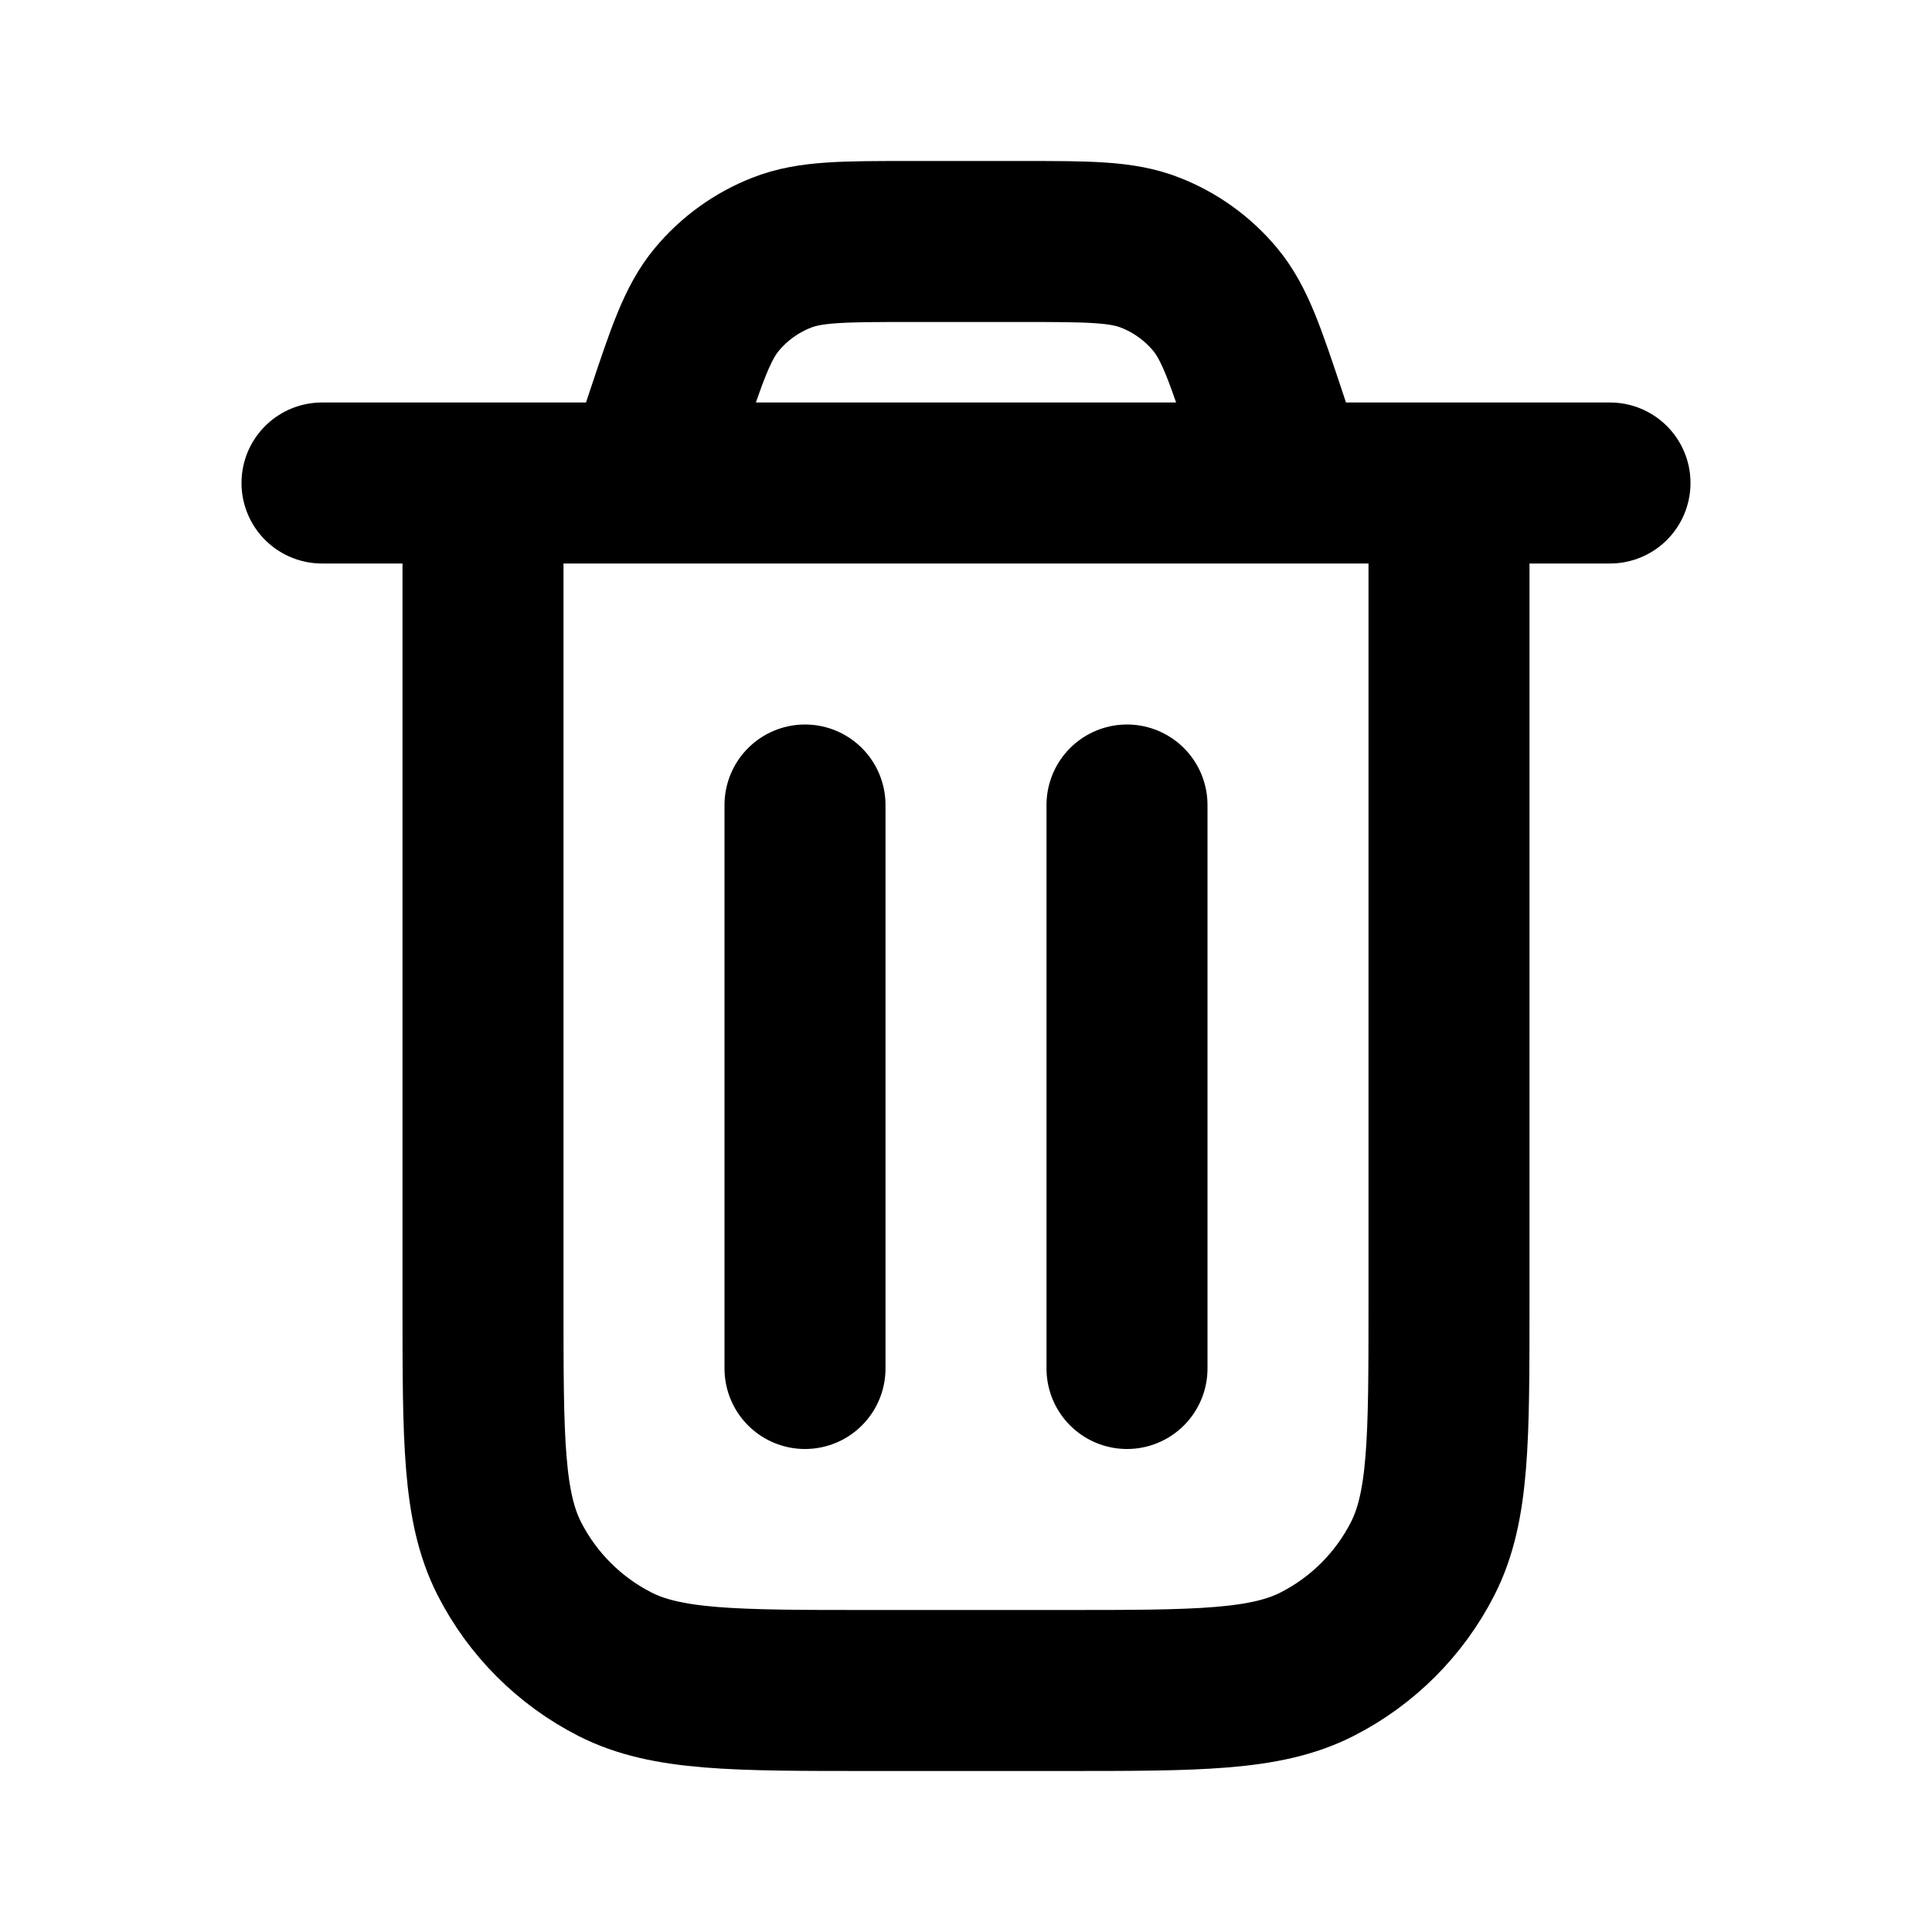
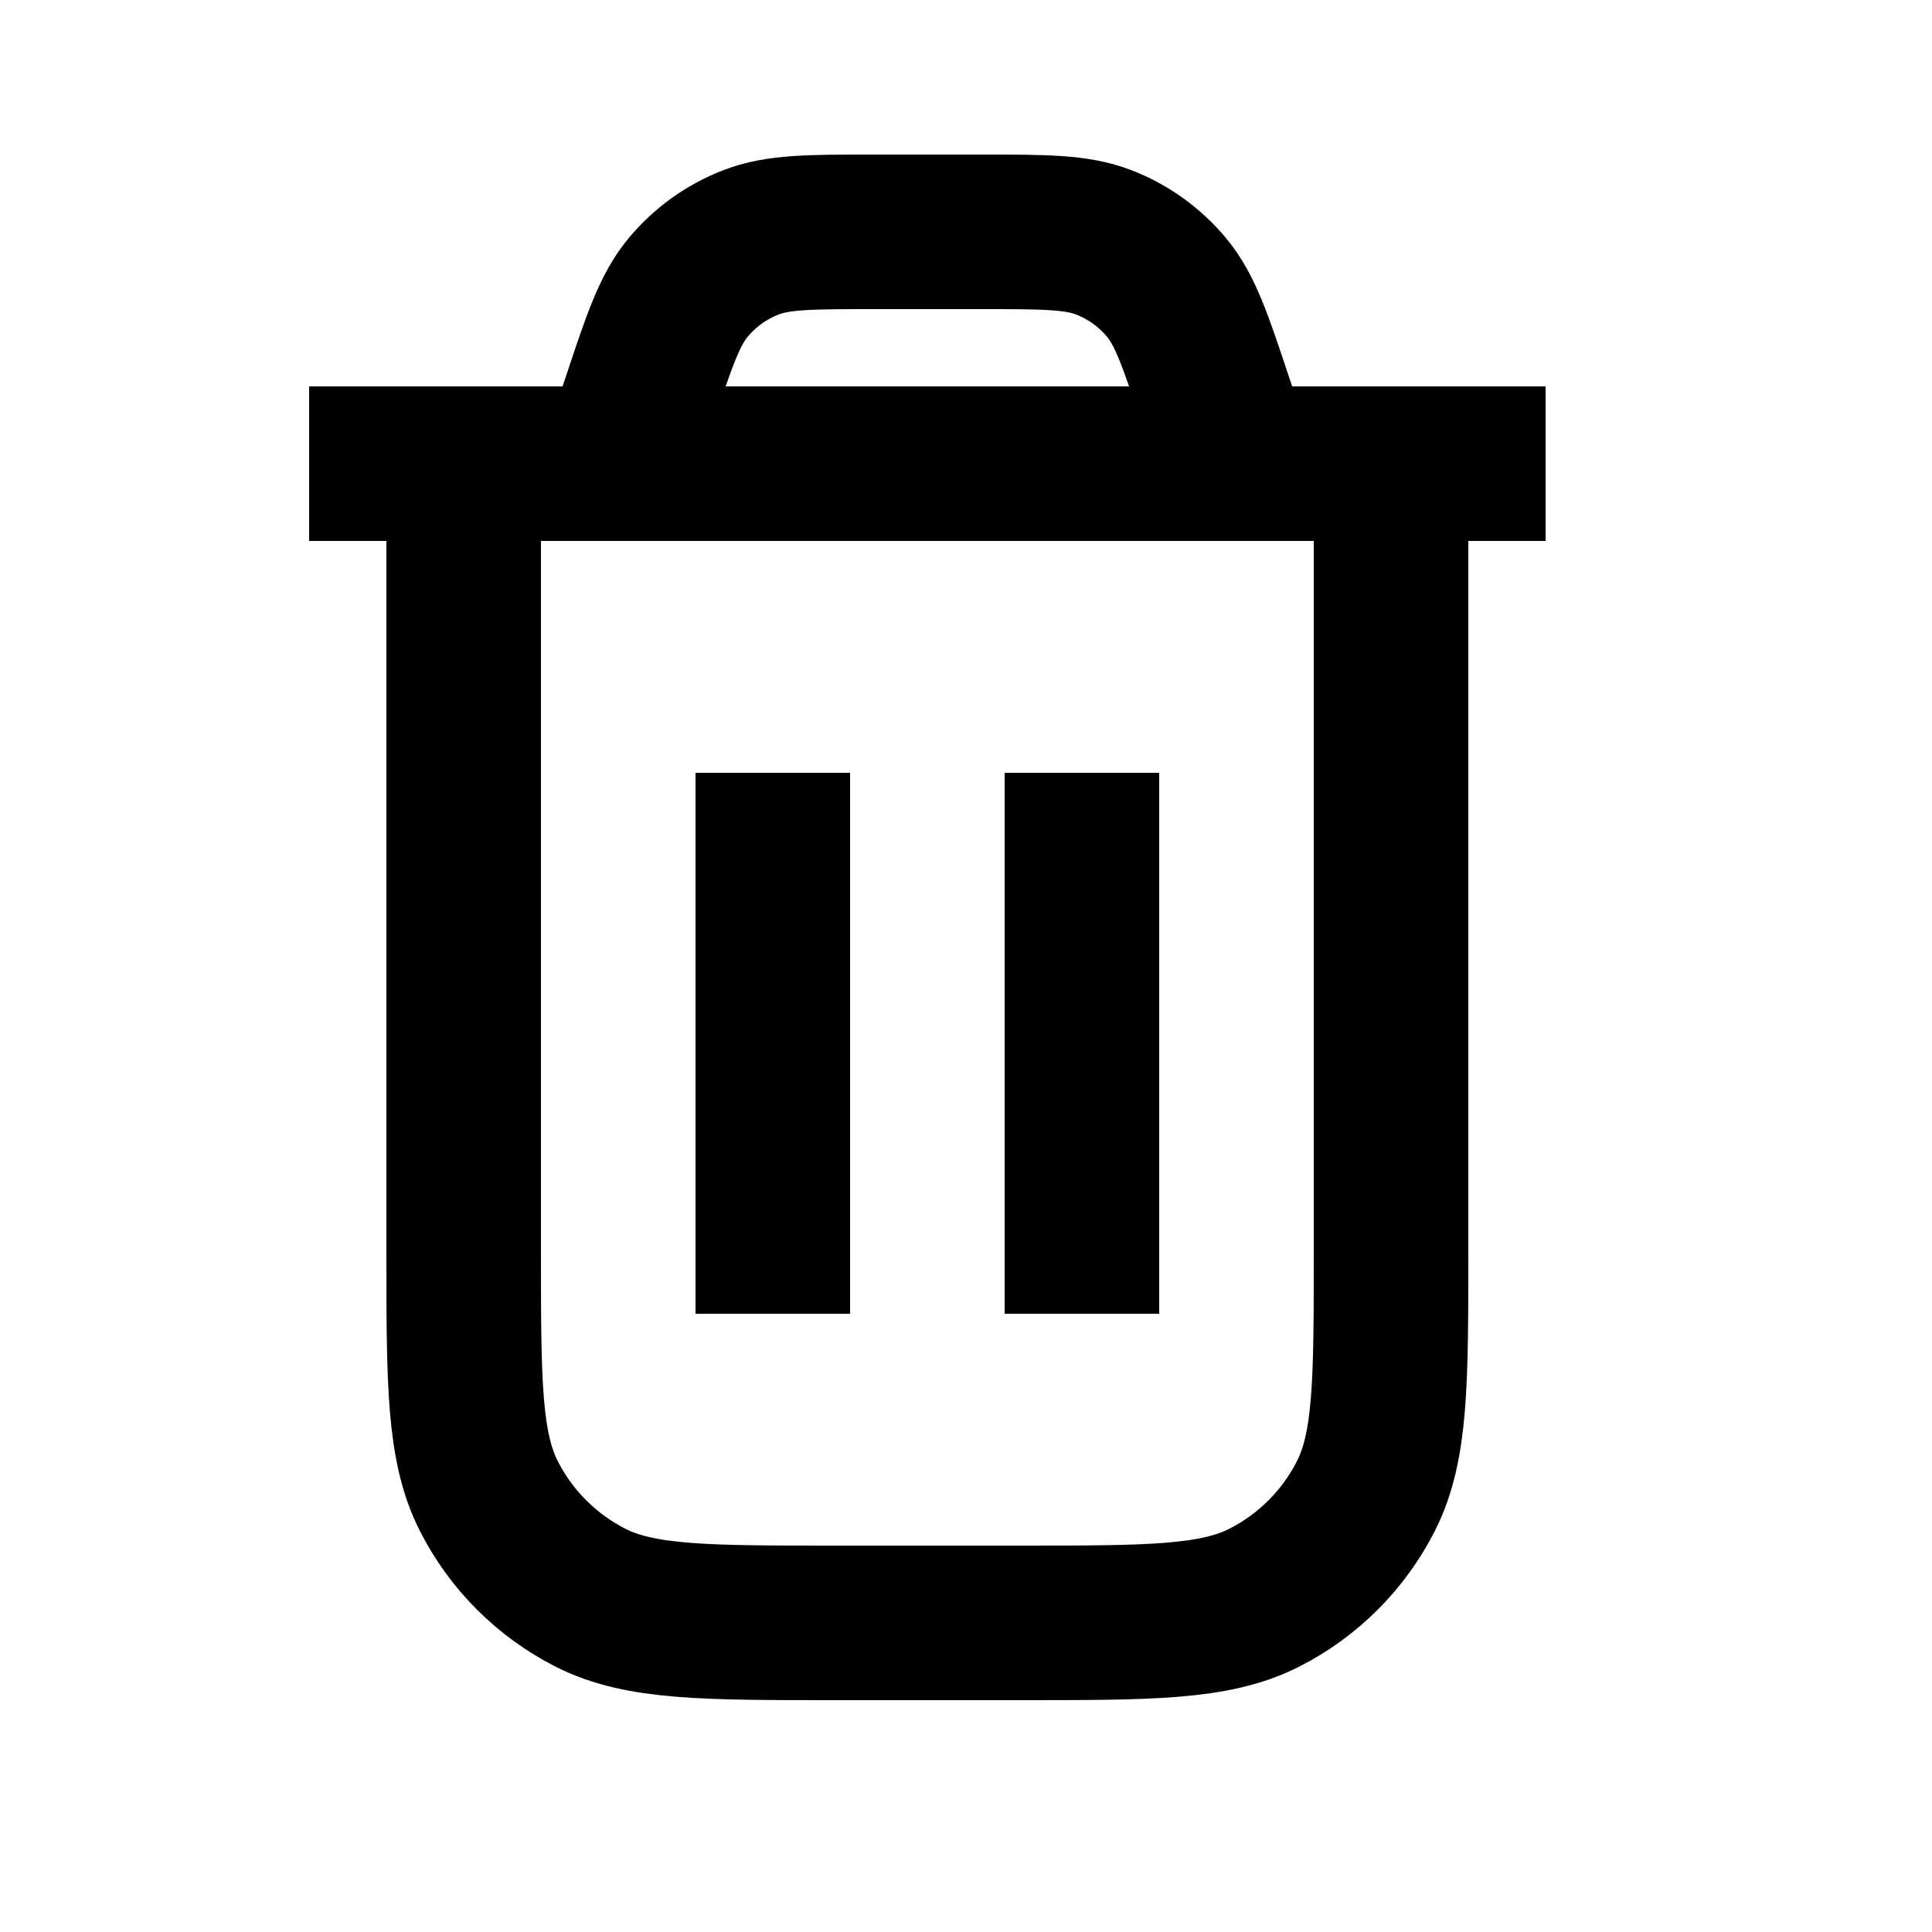
- <svg xmlns="http://www.w3.org/2000/svg" width="25px" height="25px" viewBox="0 0 24 24" fill="none">
-   <path d="M4 6H20M16 6L15.729 5.188C15.467 4.401 15.336 4.008 15.093 3.717C14.878 3.46 14.602 3.261 14.29 3.139C13.938 3 13.523 3 12.694 3H11.306C10.477 3 10.062 3 9.71 3.139C9.398 3.261 9.122 3.46 8.907 3.717C8.664 4.008 8.533 4.401 8.271 5.188L8 6M18 6V16.2C18 17.88 18 18.72 17.673 19.362C17.385 19.927 16.927 20.385 16.362 20.673C15.72 21 14.88 21 13.2 21H10.8C9.12 21 8.28 21 7.638 20.673C7.074 20.385 6.615 19.927 6.327 19.362C6 18.72 6 17.88 6 16.2V6M14 10V17M10 10V17" stroke="#000000" stroke-width="2" stroke-linecap="round" stroke-linejoin="round" />
+ <svg xmlns="http://www.w3.org/2000/svg" width="18px" height="18px" viewBox="0 0 25 25" fill="none">
+   <path d="M4 6H20M16 6L15.729 5.188C15.467 4.401 15.336 4.008 15.093 3.717C14.878 3.46 14.602 3.261 14.29 3.139C13.938 3 13.523 3 12.694 3H11.306C10.477 3 10.062 3 9.71 3.139C9.398 3.261 9.122 3.46 8.907 3.717C8.664 4.008 8.533 4.401 8.271 5.188L8 6M18 6V16.2C18 17.88 18 18.72 17.673 19.362C17.385 19.927 16.927 20.385 16.362 20.673C15.72 21 14.88 21 13.2 21H10.8C9.12 21 8.28 21 7.638 20.673C7.074 20.385 6.615 19.927 6.327 19.362C6 18.72 6 17.88 6 16.2V6M14 10V17M10 10V17" stroke="#000000" stroke-width="2" stroke-linecap="stroke" stroke-linejoin="stroke" />
</svg>
